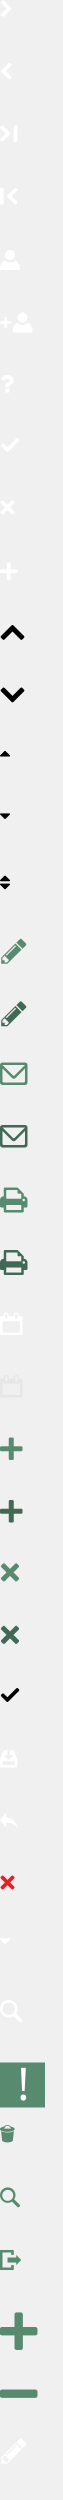
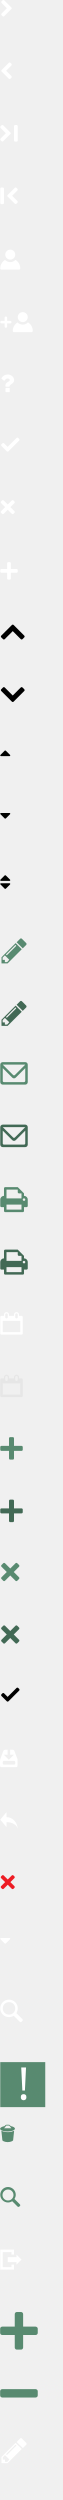
<svg xmlns="http://www.w3.org/2000/svg" version="1.1" id="Layer_1" x="0px" y="0px" width="50px" height="2000px" viewBox="-272 -580.1 50 2000" enable-background="new -272 -580.1 50 2000" xml:space="preserve">
-   <path fill="#000100" d="M-264.5,25.1h-7c-0.3,0-0.5-0.2-0.5-0.5c0-0.1,0.1-0.3,0.1-0.4l3.5-3.5c0.1-0.1,0.2-0.1,0.4-0.1  s0.3,0.1,0.4,0.1l3.5,3.5c0.1,0.1,0.1,0.2,0.1,0.4C-264,24.9-264.2,25.1-264.5,25.1z" />
-   <path fill="#000100" d="M-264.1,127.7l-3.5,3.5c-0.1,0.1-0.2,0.1-0.4,0.1s-0.3-0.1-0.4-0.1l-3.5-3.5c-0.1-0.1-0.1-0.2-0.1-0.4  c0-0.3,0.2-0.5,0.5-0.5h7c0.3,0,0.5,0.2,0.5,0.5C-264,127.5-264.1,127.6-264.1,127.7z" />
-   <path fill="#000100" d="M-264.5,124.9h-7c-0.3,0-0.5-0.2-0.5-0.5c0-0.1,0.1-0.3,0.1-0.4l3.5-3.5c0.1-0.1,0.2-0.1,0.4-0.1  s0.3,0.1,0.4,0.1l3.5,3.5c0.1,0.1,0.1,0.2,0.1,0.4C-264,124.7-264.2,124.9-264.5,124.9z" />
-   <path fill="#000100" d="M-264.1,71.5l-3.5,3.5c-0.1,0.1-0.2,0.1-0.4,0.1s-0.3-0.1-0.4-0.1l-3.5-3.5c-0.1-0.1-0.1-0.2-0.1-0.4  c0-0.3,0.2-0.5,0.5-0.5h7c0.3,0,0.5,0.2,0.5,0.5C-264,71.3-264.1,71.4-264.1,71.5z" />
-   <path fill="#588A70" d="M-255,576.9h-6v-6c0-0.6-0.4-1-1-1h-2c-0.6,0-1,0.4-1,1v6h-6c-0.6,0-1,0.4-1,1v2c0,0.6,0.4,1,1,1h6v6  c0,0.6,0.4,1,1,1h2c0.6,0,1-0.4,1-1v-6h6c0.6,0,1-0.4,1-1v-2C-254,577.3-254.4,576.9-255,576.9z" />
-   <path fill="#426955" d="M-255,626.9h-6v-6c0-0.6-0.4-1-1-1h-2c-0.6,0-1,0.4-1,1v6h-6c-0.6,0-1,0.4-1,1v2c0,0.6,0.4,1,1,1h6v6  c0,0.6,0.4,1,1,1h2c0.6,0,1-0.4,1-1v-6h6c0.6,0,1-0.4,1-1v-2C-254,627.3-254.4,626.9-255,626.9z" />
-   <path fill="#588A70" d="M-259.8,670.8l-4.2,4.2l-4.2-4.2c-0.4-0.4-1-0.4-1.4,0l-1.4,1.4c-0.4,0.4-0.4,1,0,1.4l4.2,4.2l-4.2,4.2  c-0.4,0.4-0.4,1,0,1.4l1.4,1.4c0.4,0.4,1,0.4,1.4,0l4.2-4.2l4.2,4.2c0.4,0.4,1,0.4,1.4,0l1.4-1.4c0.4-0.4,0.4-1,0-1.4l-4.2-4.2  l4.2-4.2c0.4-0.4,0.4-1,0-1.4l-1.4-1.4C-258.7,670.4-259.4,670.4-259.8,670.8z" />
-   <path fill="#426955" d="M-259.8,720.8l-4.2,4.2l-4.2-4.2c-0.4-0.4-1-0.4-1.4,0l-1.4,1.4c-0.4,0.4-0.4,1,0,1.4l4.2,4.2l-4.2,4.2  c-0.4,0.4-0.4,1,0,1.4l1.4,1.4c0.4,0.4,1,0.4,1.4,0l4.2-4.2l4.2,4.2c0.4,0.4,1,0.4,1.4,0l1.4-1.4c0.4-0.4,0.4-1,0-1.4l-4.2-4.2  l4.2-4.2c0.4-0.4,0.4-1,0-1.4l-1.4-1.4C-258.7,720.4-259.4,720.4-259.8,720.8z" />
-   <path d="M-252.8-28.4l-1.4-1.4c-0.4-0.4-1-0.4-1.4,0l-6.4,6.4l-6.4-6.4c-0.4-0.4-1-0.4-1.4,0l-1.4,1.4c-0.4,0.4-0.4,1,0,1.4l8.5,8.5  l0,0l0,0c0.4,0.4,1,0.4,1.4,0l8.5-8.5C-252.4-27.3-252.4-28-252.8-28.4z" />
-   <path d="M-252.8-69.9l-1.4,1.4c-0.4,0.4-1,0.4-1.4,0l-6.4-6.4l-6.4,6.4c-0.4,0.4-1,0.4-1.4,0l-1.4-1.4c-0.4-0.4-0.4-1,0-1.4l8.5-8.5  l0,0l0,0c0.4-0.4,1-0.4,1.4,0l8.5,8.5C-252.4-70.9-252.4-70.3-252.8-69.9z" />
-   <path d="M-266.8,781.2l-4.2-4.2c-0.4-0.4-0.4-1,0-1.4l0.7-0.7c0.4-0.4,1-0.4,1.4,0l2.8,2.8l7.1-7.1c0.4-0.4,1-0.4,1.4,0l0.7,0.7  c0.4,0.4,0.4,1,0,1.4l-8.5,8.5C-265.8,781.6-266.4,781.6-266.8,781.2z" />
-   <path fill="#ED1C24" d="M-260.7,929.1l-3.2-3.2l3.2-3.2c0.4-0.4,0.4-1,0-1.4l-0.7-0.7c-0.4-0.4-1-0.4-1.4,0l-3.2,3.2l-3.2-3.2  c-0.4-0.4-1-0.4-1.4,0l-0.7,0.7c-0.4,0.4-0.4,1,0,1.4l3.2,3.2l-3.2,3.2c-0.4,0.4-0.4,1,0,1.4l0.7,0.7c0.4,0.4,1,0.4,1.4,0l3.2-3.2  l3.2,3.2c0.4,0.4,1,0.4,1.4,0l0.7-0.7C-260.3,930.1-260.3,929.5-260.7,929.1z" />
-   <path fill="#588A70" d="M-251.2,174.7l-3.5-3.5c-0.4-0.4-1-0.4-1.4,0l-2.8,2.8l4.9,4.9l2.8-2.8  C-250.9,175.7-250.9,175.1-251.2,174.7z" />
-   <path fill="#588A70" d="M-259.7,174.7L-271,186v4.9h4.9l11.3-11.3L-259.7,174.7z M-267.2,183.5l7.1-7.1c0.2-0.2,0.5-0.2,0.7,0  c0.2,0.2,0.2,0.5,0,0.7l-7.1,7.1v0c-0.2,0.2-0.5,0.2-0.7,0C-267.4,184-267.4,183.7-267.2,183.5L-267.2,183.5z M-266.5,189.9h-1.8  v-1.8h-1.8v-1.8l1.8-1.8l3.5,3.5L-266.5,189.9z" />
-   <path fill="#426955" d="M-251.2,224.7l-3.5-3.5c-0.4-0.4-1-0.4-1.4,0l-2.8,2.8l4.9,4.9l2.8-2.8  C-250.9,225.7-250.9,225.1-251.2,224.7z" />
-   <path fill="#426955" d="M-259.7,224.7L-271,236v4.9h4.9l11.3-11.3L-259.7,224.7z M-267.2,233.5l7.1-7.1c0.2-0.2,0.5-0.2,0.7,0  c0.2,0.2,0.2,0.5,0,0.7l-7.1,7.1v0c-0.2,0.2-0.5,0.2-0.7,0C-267.4,234-267.4,233.7-267.2,233.5L-267.2,233.5z M-266.5,239.9h-1.8  v-1.8h-1.8v-1.8l1.8-1.8l3.5,3.5L-266.5,239.9z" />
-   <path fill="#FFFFFF" d="M-255,472.9h-2v-1c0-1.1-0.9-2-2-2c-1.1,0-2,0.9-2,2h0v1h-4v-1l0,0c0-1.1-0.9-2-2-2s-2,0.9-2,2v1h-2  c-0.6,0-1,0.4-1,1v13c0,0.6,0.4,1,1,1l0,0h16c0.6,0,1-0.4,1-1v-13C-254,473.3-254.4,472.9-255,472.9z M-260,471.9c0-0.6,0.4-1,1-1  c0.6,0,1,0.4,1,1v2c0,0.6-0.4,1-1,1c-0.6,0-1-0.4-1-1V471.9z M-268,471.9c0-0.6,0.4-1,1-1s1,0.4,1,1v2c0,0.6-0.4,1-1,1s-1-0.4-1-1  V471.9z M-256,485.9h-14v-9h14V485.9z" />
-   <path fill="#E6E6E6" d="M-255,522.9h-2v-1c0-1.1-0.9-2-2-2c-1.1,0-2,0.9-2,2h0v1h-4v-1l0,0c0-1.1-0.9-2-2-2s-2,0.9-2,2v1h-2  c-0.6,0-1,0.4-1,1v13c0,0.6,0.4,1,1,1l0,0h16c0.6,0,1-0.4,1-1v-13C-254,523.3-254.4,522.9-255,522.9z M-260,521.9c0-0.6,0.4-1,1-1  c0.6,0,1,0.4,1,1v2c0,0.6-0.4,1-1,1c-0.6,0-1-0.4-1-1V521.9z M-268,521.9c0-0.6,0.4-1,1-1s1,0.4,1,1v2c0,0.6-0.4,1-1,1s-1-0.4-1-1  V521.9z M-256,535.9h-14v-9h14V535.9z" />
-   <path fill="#588A70" d="M-252,269.9h-18c-1.1,0-2,0.9-2,2v14c0,1.1,0.9,2,2,2h18c1.1,0,2-0.9,2-2v-14  C-250,270.8-250.9,269.9-252,269.9z M-252,271.9l-8.3,8.3c-0.4,0.4-1,0.4-1.4,0l-8.3-8.3H-252z M-253,285.9h-16c-0.6,0-1-0.4-1-1  v-10.2l7.6,7.6c0.8,0.8,2,0.8,2.8,0l7.6-7.6v10.2C-252,285.4-252.4,285.9-253,285.9z" />
-   <path fill="#426955" d="M-252,319.9h-18c-1.1,0-2,0.9-2,2v14c0,1.1,0.9,2,2,2h18c1.1,0,2-0.9,2-2v-14  C-250,320.8-250.9,319.9-252,319.9z M-252,321.9l-8.3,8.3c-0.4,0.4-1,0.4-1.4,0l-8.3-8.3H-252z M-253,335.9h-16c-0.6,0-1-0.4-1-1  v-10.2l7.6,7.6c0.8,0.8,2,0.8,2.8,0l7.6-7.6v10.2C-252,335.4-252.4,335.9-253,335.9z" />
-   <path fill="#588A70" d="M-253,376.9v-2l-5-5h-10c-0.6,0-1,0.4-1,1v6c-1.7,0-3,1.3-3,3v5c0,0.6,0.4,1,1,1h2v3c0,0.6,0.4,1,1,1h14  c0.6,0,1-0.4,1-1v-3h2c0.6,0,1-0.4,1-1v-5C-250,378.2-251.3,376.9-253,376.9z M-255,387.9h-12v-4h12V387.9z M-255,378.9h-12v-7h9v2  c0,0.6,0.4,1,1,1h2V378.9z M-254,379.9c0-0.6,0.4-1,1-1s1,0.4,1,1s-0.4,1-1,1S-254,380.4-254,379.9z" />
-   <path fill="#426955" d="M-253,426.9v-2l-5-5h-10c-0.6,0-1,0.4-1,1v6c-1.7,0-3,1.3-3,3v5c0,0.6,0.4,1,1,1h2v3c0,0.6,0.4,1,1,1h14  c0.6,0,1-0.4,1-1v-3h2c0.6,0,1-0.4,1-1v-5C-250,428.2-251.3,426.9-253,426.9z M-255,437.9h-12v-4h12V437.9z M-255,428.9h-12v-7h9v2  c0,0.6,0.4,1,1,1h2V428.9z M-254,429.9c0-0.6,0.4-1,1-1s1,0.4,1,1s-0.4,1-1,1S-254,430.4-254,429.9z" />
-   <path fill="#FFFFFF" d="M-258.4,827l-2.3-6.1c-0.2-0.5-0.8-0.9-1.4-0.9h-2v4h3l-4,4l-4-4h3v-4h-2c-0.5,0-1.2,0.4-1.4,0.9l-2.3,6.1  c-0.2,0.5-0.4,1.4-0.4,1.9v4c0,0.6,0.5,1,1,1h12c0.5,0,1-0.4,1-1v-4C-258,828.3-258.2,827.5-258.4,827z M-260,830.9c0,0.6-0.5,1-1,1  h-8c-0.5,0-1-0.4-1-1v-1c0-0.6,0.5-1,1-1h8c0.5,0,1,0.4,1,1V830.9z" />
-   <path fill="#FFFFFF" d="M-267,873.9v-4l-5,6l5,6v-4c5,0,9,2.7,9,6C-258,878.4-262,873.9-267,873.9z" />
-   <path fill="#FFFFFF" d="M-264.1,971.5l-3.5,3.5c-0.1,0.1-0.2,0.1-0.4,0.1s-0.3-0.1-0.4-0.1l-3.5-3.5c-0.1-0.1-0.1-0.2-0.1-0.4  c0-0.3,0.2-0.5,0.5-0.5h7c0.3,0,0.5,0.2,0.5,0.5C-264,971.3-264.1,971.4-264.1,971.5z" />
-   <path fill="#FFFFFF" d="M-254.3,1035.5l-4.8-4.8c0.7-1.1,1.1-2.4,1.1-3.8c0-3.9-3.1-7-7-7s-7,3.1-7,7s3.1,7,7,7  c1.4,0,2.7-0.4,3.8-1.1l4.8,4.8c0.4,0.4,1,0.4,1.4,0l0.7-0.7C-253.9,1036.5-253.9,1035.9-254.3,1035.5z M-265,1031.9  c-2.8,0-5-2.2-5-5s2.2-5,5-5s5,2.2,5,5S-262.2,1031.9-265,1031.9z" />
-   <rect x="-272" y="1069.9" fill="#588A70" width="36" height="36" />
-   <text transform="matrix(1 0 0 1 -258.1406 1099.889)" fill="#FFFFFF" font-family="'MyriadPro-Regular'" font-size="36">!</text>
-   <path fill="#588A70" d="M-263.6,1121.1l-0.7-0.7c-0.3-0.4-0.5-0.4-1.1-0.4h-1.4c-0.5,0-0.8,0.1-1.1,0.4l-0.7,0.7  c-2,0.4-3.5,1.3-3.5,2v0.1c0,1.2,2.7,2.2,5.9,2.2s5.9-1,5.9-2.2v-0.1C-260.1,1122.4-261.6,1121.4-263.6,1121.1z M-264.4,1122.8h-3.2  h-1.3c0,0,1.5-1.7,1.6-2c0.1-0.2,0.3-0.2,0.5-0.2h1.6c0.2,0,0.3,0.1,0.5,0.2c0.2,0.2,1.6,2,1.6,2H-264.4z" />
-   <path fill="#588A70" d="M-260.9,1124.8l-0.4,3.8l-0.4,3.8c0,0.2-0.5,0.6-1.2,0.9c-0.8,0.3-1.8,0.6-3.1,0.6s-2.3-0.3-3.1-0.6  c-0.8-0.3-1.2-0.7-1.2-0.9l-0.4-3.8l-0.4-3.8c0.7,0.4,1.5,0.6,2.4,0.8c0.9,0.2,1.9,0.3,2.8,0.3c0.9,0,1.9-0.1,2.8-0.3  C-262.4,1125.4-261.6,1125.1-260.9,1124.8z" />
-   <path fill="#588A70" d="M-256.3,1183.7l-4.3-4.3c0.6-1,1-2.1,1-3.4c0-3.4-2.8-6.2-6.2-6.2s-6.2,2.8-6.2,6.2c0,3.4,2.8,6.2,6.2,6.2  c1.2,0,2.4-0.4,3.4-1l4.3,4.3c0.3,0.3,0.9,0.3,1.3,0l0.6-0.6C-255.9,1184.7-255.9,1184.1-256.3,1183.7z M-265.8,1180.6  c-2.5,0-4.4-2-4.4-4.4s2-4.4,4.4-4.4c2.5,0,4.4,2,4.4,4.4S-263.3,1180.6-265.8,1180.6z" />
-   <path fill="#FFFFFF" d="M-263.4-272.3c-0.6,0.4-1.1,1.1-1.1,1.4c0,0.2-0.2,0.5-0.4,0.5h-2.6c-0.2,0-0.4-0.4-0.4-0.6v-0.5  c0-1.3,1.3-2.5,2.3-2.9c0.8-0.4,1.2-0.7,1.2-1.4c0-0.6-0.8-1.2-1.7-1.2c-0.5,0-0.9,0.2-1.2,0.3c-0.3,0.2-0.5,0.4-1.2,1.3  c-0.1,0.1-0.2,0.2-0.3,0.2c-0.1,0-0.2,0-0.3-0.1l-1.8-1.4c-0.2-0.1-0.2-0.4-0.1-0.6c1.2-2,2.8-2.9,5.1-2.9c2.3,0,5,1.9,5,4.4  C-260.9-273.7-262.4-272.9-263.4-272.3z M-264.4-266.5c0,0.2-0.2,0.4-0.4,0.4h-2.6c-0.2,0-0.4-0.2-0.4-0.4v-2.6  c0-0.2,0.2-0.4,0.4-0.4h2.6c0.2,0,0.4,0.2,0.4,0.4C-264.4-269.2-264.4-266.5-264.4-266.5z" />
-   <path fill="#FFFFFF" d="M-263.9-473.8l-5.7-5.7c-0.4-0.4-1-0.4-1.4,0l-0.7,0.7c-0.4,0.4-0.4,1,0,1.4l4.2,4.2l-4.2,4.2  c-0.4,0.4-0.4,1,0,1.4l0,0l0.7,0.7v0c0.4,0.4,1,0.4,1.4,0l5.7-5.7C-263.5-472.8-263.5-473.4-263.9-473.8z" />
-   <path fill="#FFFFFF" d="M-259-479.8h-1c-0.6,0-1,0.4-1,1v11.3c0,0.6,0.4,1,1,1h1c0.6,0,1-0.4,1-1v-11.3  C-258-479.3-258.4-479.8-259-479.8z" />
-   <path fill="#FFFFFF" d="M-266.1-423.8l5.7-5.7c0.4-0.4,1-0.4,1.4,0l0.7,0.7c0.4,0.4,0.4,1,0,1.4l-4.2,4.2l4.2,4.2  c0.4,0.4,0.4,1,0,1.4l0,0l-0.7,0.7v0c-0.4,0.4-1,0.4-1.4,0l-5.7-5.7C-266.5-422.8-266.5-423.4-266.1-423.8z" />
-   <path fill="#FFFFFF" d="M-271-429.8h1c0.6,0,1,0.4,1,1v11.3c0,0.6-0.4,1-1,1h-1c-0.6,0-1-0.4-1-1v-11.3  C-272-429.3-271.6-429.8-271-429.8z" />
-   <path fill="#FFFFFF" d="M-270.9-523.8l5.7-5.7c0.4-0.4,1-0.4,1.4,0l0.7,0.7c0.4,0.4,0.4,1,0,1.4l-4.2,4.2l4.2,4.2  c0.4,0.4,0.4,1,0,1.4l0,0l-0.7,0.7v0c-0.4,0.4-1,0.4-1.4,0l-5.7-5.7C-271.3-522.8-271.3-523.4-270.9-523.8z" />
-   <path fill="#FFFFFF" d="M-259.8-371.9c-1.1,1.1-2.6,1.8-4.2,1.8s-3.2-0.7-4.2-1.8c-2.2,1.4-3.8,3.9-3.8,6.8c0,0.6,0.4,1,1,1h14  c0.6,0,1-0.4,1-1C-256-368-257.5-370.5-259.8-371.9z" />
-   <circle fill="#FFFFFF" cx="-264" cy="-376.1" r="4" />
-   <path fill="#FFFFFF" d="M-249.8-321.9c-1.1,1.1-2.6,1.8-4.2,1.8s-3.2-0.7-4.2-1.8c-2.2,1.4-3.8,3.9-3.8,6.8c0,0.6,0.4,1,1,1h14  c0.6,0,1-0.4,1-1C-246-318-247.5-320.5-249.8-321.9z" />
-   <circle fill="#FFFFFF" cx="-254" cy="-326.1" r="4" />
-   <path fill="#FFFFFF" d="M-266.8-218.8l-4.2-4.2c-0.4-0.4-0.4-1,0-1.4l0.7-0.7c0.4-0.4,1-0.4,1.4,0l2.8,2.8l7.1-7.1  c0.4-0.4,1-0.4,1.4,0l0.7,0.7c0.4,0.4,0.4,1,0,1.4l-8.5,8.5C-265.8-218.4-266.4-218.4-266.8-218.8z" />
-   <path fill="#FFFFFF" d="M-260.7-170.9l-3.2-3.2l3.2-3.2c0.4-0.4,0.4-1,0-1.4l-0.7-0.7c-0.4-0.4-1-0.4-1.4,0l-3.2,3.2l-3.2-3.2  c-0.4-0.4-1-0.4-1.4,0l-0.7,0.7c-0.4,0.4-0.4,1,0,1.4l3.2,3.2l-3.2,3.2c-0.4,0.4-0.4,1,0,1.4l0.7,0.7c0.4,0.4,1,0.4,1.4,0l3.2-3.2  l3.2,3.2c0.4,0.4,1,0.4,1.4,0l0.7-0.7C-260.3-169.9-260.3-170.5-260.7-170.9z" />
-   <path fill="#FFFFFF" d="M-259-124.6h-4.5l0-4.5c0-0.6-0.4-1-1-1h-1c-0.6,0-1,0.4-1,1v4.5h-4.5c-0.6,0-1,0.4-1,1l0,1c0,0.6,0.4,1,1,1  l4.5,0v4.5c0,0.6,0.4,1,1,1h1c0.6,0,1-0.4,1-1l0-4.5l4.5,0c0.6,0,1-0.4,1-1l0-1C-258-124.2-258.4-124.6-259-124.6z" />
-   <path fill="#FFFFFF" d="M-264-323.1h-2.5l0-2.5c0-0.6-0.4-1-1-1h0c-0.6,0-1,0.4-1,1v2.5h-2.5c-0.6,0-1,0.4-1,1l0,0c0,0.6,0.4,1,1,1  l2.5,0v2.5c0,0.6,0.4,1,1,1l0,0c0.6,0,1-0.4,1-1l0-2.5l2.5,0c0.6,0,1-0.4,1-1l0,0C-263-322.7-263.4-323.1-264-323.1z" />
-   <path fill="#FFFFFF" d="M-263.1-573.8l-5.7-5.7c-0.4-0.4-1-0.4-1.4,0l-0.7,0.7c-0.4,0.4-0.4,1,0,1.4l4.2,4.2l-4.2,4.2  c-0.4,0.4-0.4,1,0,1.4l0,0l0.7,0.7v0c0.4,0.4,1,0.4,1.4,0l5.7-5.7C-262.7-572.8-262.7-573.4-263.1-573.8z" />
+   <path fill="#000100" d="M-264.3,24.8h-7c-0.3,0-0.5-0.2-0.5-0.5c0-0.1,0.1-0.3,0.1-0.4l3.5-3.5c0.1-0.1,0.2-0.1,0.4-0.1  s0.3,0.1,0.4,0.1l3.5,3.5c0.1,0.1,0.1,0.2,0.1,0.4C-263.8,24.6-264,24.8-264.3,24.8z" />
+   <path fill="#000100" d="M-263.9,127.4l-3.5,3.5c-0.1,0.1-0.2,0.1-0.4,0.1s-0.3-0.1-0.4-0.1l-3.5-3.5c-0.1-0.1-0.1-0.2-0.1-0.4  c0-0.3,0.2-0.5,0.5-0.5h7c0.3,0,0.5,0.2,0.5,0.5C-263.8,127.2-263.9,127.3-263.9,127.4z" />
+   <path fill="#000100" d="M-264.3,124.6h-7c-0.3,0-0.5-0.2-0.5-0.5c0-0.1,0.1-0.3,0.1-0.4l3.5-3.5c0.1-0.1,0.2-0.1,0.4-0.1  s0.3,0.1,0.4,0.1l3.5,3.5c0.1,0.1,0.1,0.2,0.1,0.4C-263.8,124.4-264,124.6-264.3,124.6z" />
+   <path fill="#000100" d="M-263.9,71.2l-3.5,3.5c-0.1,0.1-0.2,0.1-0.4,0.1s-0.3-0.1-0.4-0.1l-3.5-3.5c-0.1-0.1-0.1-0.2-0.1-0.4  c0-0.3,0.2-0.5,0.5-0.5h7c0.3,0,0.5,0.2,0.5,0.5C-263.8,71-263.9,71.1-263.9,71.2z" />
+   <path fill="#588A70" d="M-254.8,576.6h-6v-6c0-0.6-0.4-1-1-1h-2c-0.6,0-1,0.4-1,1v6h-6c-0.6,0-1,0.4-1,1v2c0,0.6,0.4,1,1,1h6v6  c0,0.6,0.4,1,1,1h2c0.6,0,1-0.4,1-1v-6h6c0.6,0,1-0.4,1-1v-2C-253.8,577-254.2,576.6-254.8,576.6z" />
+   <path fill="#426955" d="M-254.8,626.6h-6v-6c0-0.6-0.4-1-1-1h-2c-0.6,0-1,0.4-1,1v6h-6c-0.6,0-1,0.4-1,1v2c0,0.6,0.4,1,1,1h6v6  c0,0.6,0.4,1,1,1h2c0.6,0,1-0.4,1-1v-6h6c0.6,0,1-0.4,1-1v-2C-253.8,627-254.2,626.6-254.8,626.6z" />
+   <path fill="#588A70" d="M-259.6,670.5l-4.2,4.2l-4.2-4.2c-0.4-0.4-1-0.4-1.4,0l-1.4,1.4c-0.4,0.4-0.4,1,0,1.4l4.2,4.2l-4.2,4.2  c-0.4,0.4-0.4,1,0,1.4l1.4,1.4c0.4,0.4,1,0.4,1.4,0l4.2-4.2l4.2,4.2c0.4,0.4,1,0.4,1.4,0l1.4-1.4c0.4-0.4,0.4-1,0-1.4l-4.2-4.2  l4.2-4.2c0.4-0.4,0.4-1,0-1.4l-1.4-1.4C-258.5,670.1-259.2,670.1-259.6,670.5z" />
+   <path fill="#426955" d="M-259.6,720.5l-4.2,4.2l-4.2-4.2c-0.4-0.4-1-0.4-1.4,0l-1.4,1.4c-0.4,0.4-0.4,1,0,1.4l4.2,4.2l-4.2,4.2  c-0.4,0.4-0.4,1,0,1.4l1.4,1.4c0.4,0.4,1,0.4,1.4,0l4.2-4.2l4.2,4.2c0.4,0.4,1,0.4,1.4,0l1.4-1.4c0.4-0.4,0.4-1,0-1.4l-4.2-4.2  l4.2-4.2c0.4-0.4,0.4-1,0-1.4l-1.4-1.4C-258.5,720.1-259.2,720.1-259.6,720.5z" />
+   <path d="M-252.6-28.7l-1.4-1.4c-0.4-0.4-1-0.4-1.4,0l-6.4,6.4l-6.4-6.4c-0.4-0.4-1-0.4-1.4,0l-1.4,1.4c-0.4,0.4-0.4,1,0,1.4l8.5,8.5  l0,0l0,0c0.4,0.4,1,0.4,1.4,0l8.5-8.5C-252.2-27.6-252.2-28.3-252.6-28.7z" />
+   <path d="M-252.6-70.2l-1.4,1.4c-0.4,0.4-1,0.4-1.4,0l-6.4-6.4l-6.4,6.4c-0.4,0.4-1,0.4-1.4,0l-1.4-1.4c-0.4-0.4-0.4-1,0-1.4l8.5-8.5  l0,0l0,0c0.4-0.4,1-0.4,1.4,0l8.5,8.5C-252.2-71.2-252.2-70.6-252.6-70.2z" />
+   <path d="M-266.6,780.9l-4.2-4.2c-0.4-0.4-0.4-1,0-1.4l0.7-0.7c0.4-0.4,1-0.4,1.4,0l2.8,2.8l7.1-7.1c0.4-0.4,1-0.4,1.4,0l0.7,0.7  c0.4,0.4,0.4,1,0,1.4l-8.5,8.5C-265.6,781.3-266.2,781.3-266.6,780.9z" />
+   <path fill="#ED1C24" d="M-260.5,928.8l-3.2-3.2l3.2-3.2c0.4-0.4,0.4-1,0-1.4l-0.7-0.7c-0.4-0.4-1-0.4-1.4,0l-3.2,3.2l-3.2-3.2  c-0.4-0.4-1-0.4-1.4,0l-0.7,0.7c-0.4,0.4-0.4,1,0,1.4l3.2,3.2l-3.2,3.2c-0.4,0.4-0.4,1,0,1.4l0.7,0.7c0.4,0.4,1,0.4,1.4,0l3.2-3.2  l3.2,3.2c0.4,0.4,1,0.4,1.4,0l0.7-0.7C-260.1,929.8-260.1,929.2-260.5,928.8z" />
+   <path fill="#588A70" d="M-251,174.4l-3.5-3.5c-0.4-0.4-1-0.4-1.4,0l-2.8,2.8l4.9,4.9l2.8-2.8C-250.7,175.4-250.7,174.8-251,174.4z" />
+   <path fill="#588A70" d="M-259.5,174.4l-11.3,11.3v4.9h4.9l11.3-11.3L-259.5,174.4z M-267,183.2l7.1-7.1c0.2-0.2,0.5-0.2,0.7,0  s0.2,0.5,0,0.7l-7.1,7.1l0,0c-0.2,0.2-0.5,0.2-0.7,0C-267.2,183.7-267.2,183.4-267,183.2L-267,183.2z M-266.3,189.6h-1.8v-1.8h-1.8  V186l1.8-1.8l3.5,3.5L-266.3,189.6z" />
+   <path fill="#426955" d="M-251,224.4l-3.5-3.5c-0.4-0.4-1-0.4-1.4,0l-2.8,2.8l4.9,4.9l2.8-2.8C-250.7,225.4-250.7,224.8-251,224.4z" />
+   <path fill="#426955" d="M-259.5,224.4l-11.3,11.3v4.9h4.9l11.3-11.3L-259.5,224.4z M-267,233.2l7.1-7.1c0.2-0.2,0.5-0.2,0.7,0  s0.2,0.5,0,0.7l-7.1,7.1l0,0c-0.2,0.2-0.5,0.2-0.7,0C-267.2,233.7-267.2,233.4-267,233.2L-267,233.2z M-266.3,239.6h-1.8v-1.8h-1.8  V236l1.8-1.8l3.5,3.5L-266.3,239.6z" />
+   <path fill="#FFFFFF" d="M-254.8,472.6h-2v-1c0-1.1-0.9-2-2-2s-2,0.9-2,2l0,0v1h-4v-1l0,0c0-1.1-0.9-2-2-2s-2,0.9-2,2v1h-2  c-0.6,0-1,0.4-1,1v13c0,0.6,0.4,1,1,1l0,0h16c0.6,0,1-0.4,1-1v-13C-253.8,473-254.2,472.6-254.8,472.6z M-259.8,471.6  c0-0.6,0.4-1,1-1s1,0.4,1,1v2c0,0.6-0.4,1-1,1s-1-0.4-1-1V471.6z M-267.8,471.6c0-0.6,0.4-1,1-1s1,0.4,1,1v2c0,0.6-0.4,1-1,1  s-1-0.4-1-1V471.6z M-255.8,485.6h-14v-9h14V485.6z" />
+   <path fill="#E6E6E6" d="M-254.8,522.6h-2v-1c0-1.1-0.9-2-2-2s-2,0.9-2,2l0,0v1h-4v-1l0,0c0-1.1-0.9-2-2-2s-2,0.9-2,2v1h-2  c-0.6,0-1,0.4-1,1v13c0,0.6,0.4,1,1,1l0,0h16c0.6,0,1-0.4,1-1v-13C-253.8,523-254.2,522.6-254.8,522.6z M-259.8,521.6  c0-0.6,0.4-1,1-1s1,0.4,1,1v2c0,0.6-0.4,1-1,1s-1-0.4-1-1V521.6z M-267.8,521.6c0-0.6,0.4-1,1-1s1,0.4,1,1v2c0,0.6-0.4,1-1,1  s-1-0.4-1-1V521.6z M-255.8,535.6h-14v-9h14V535.6z" />
+   <path fill="#588A70" d="M-251.8,269.6h-18c-1.1,0-2,0.9-2,2v14c0,1.1,0.9,2,2,2h18c1.1,0,2-0.9,2-2v-14  C-249.8,270.5-250.7,269.6-251.8,269.6z M-251.8,271.6l-8.3,8.3c-0.4,0.4-1,0.4-1.4,0l-8.3-8.3H-251.8z M-252.8,285.6h-16  c-0.6,0-1-0.4-1-1v-10.2l7.6,7.6c0.8,0.8,2,0.8,2.8,0l7.6-7.6v10.2C-251.8,285.1-252.2,285.6-252.8,285.6z" />
+   <path fill="#426955" d="M-251.8,319.6h-18c-1.1,0-2,0.9-2,2v14c0,1.1,0.9,2,2,2h18c1.1,0,2-0.9,2-2v-14  C-249.8,320.5-250.7,319.6-251.8,319.6z M-251.8,321.6l-8.3,8.3c-0.4,0.4-1,0.4-1.4,0l-8.3-8.3H-251.8z M-252.8,335.6h-16  c-0.6,0-1-0.4-1-1v-10.2l7.6,7.6c0.8,0.8,2,0.8,2.8,0l7.6-7.6v10.2C-251.8,335.1-252.2,335.6-252.8,335.6z" />
+   <path fill="#588A70" d="M-252.8,376.6v-2l-5-5h-10c-0.6,0-1,0.4-1,1v6c-1.7,0-3,1.3-3,3v5c0,0.6,0.4,1,1,1h2v3c0,0.6,0.4,1,1,1h14  c0.6,0,1-0.4,1-1v-3h2c0.6,0,1-0.4,1-1v-5C-249.8,377.9-251.1,376.6-252.8,376.6z M-254.8,387.6h-12v-4h12V387.6z M-254.8,378.6h-12  v-7h9v2c0,0.6,0.4,1,1,1h2V378.6z M-253.8,379.6c0-0.6,0.4-1,1-1s1,0.4,1,1s-0.4,1-1,1S-253.8,380.1-253.8,379.6z" />
+   <path fill="#426955" d="M-252.8,426.6v-2l-5-5h-10c-0.6,0-1,0.4-1,1v6c-1.7,0-3,1.3-3,3v5c0,0.6,0.4,1,1,1h2v3c0,0.6,0.4,1,1,1h14  c0.6,0,1-0.4,1-1v-3h2c0.6,0,1-0.4,1-1v-5C-249.8,427.9-251.1,426.6-252.8,426.6z M-254.8,437.6h-12v-4h12V437.6z M-254.8,428.6h-12  v-7h9v2c0,0.6,0.4,1,1,1h2V428.6z M-253.8,429.6c0-0.6,0.4-1,1-1s1,0.4,1,1s-0.4,1-1,1S-253.8,430.1-253.8,429.6z" />
+   <path fill="#FFFFFF" d="M-258.2,826.7l-2.3-6.1c-0.2-0.5-0.8-0.9-1.4-0.9h-2v4h3l-4,4l-4-4h3v-4h-2c-0.5,0-1.2,0.4-1.4,0.9l-2.3,6.1  c-0.2,0.5-0.4,1.4-0.4,1.9v4c0,0.6,0.5,1,1,1h12c0.5,0,1-0.4,1-1v-4C-257.8,828-258,827.2-258.2,826.7z M-259.8,830.6  c0,0.6-0.5,1-1,1h-8c-0.5,0-1-0.4-1-1v-1c0-0.6,0.5-1,1-1h8c0.5,0,1,0.4,1,1V830.6z" />
+   <path fill="#FFFFFF" d="M-266.8,873.6v-4l-5,6l5,6v-4c5,0,9,2.7,9,6C-257.8,878.1-261.8,873.6-266.8,873.6z" />
+   <path fill="#FFFFFF" d="M-263.9,971.2l-3.5,3.5c-0.1,0.1-0.2,0.1-0.4,0.1s-0.3-0.1-0.4-0.1l-3.5-3.5c-0.1-0.1-0.1-0.2-0.1-0.4  c0-0.3,0.2-0.5,0.5-0.5h7c0.3,0,0.5,0.2,0.5,0.5C-263.8,971-263.9,971.1-263.9,971.2z" />
+   <path fill="#FFFFFF" d="M-254.1,1035.2l-4.8-4.8c0.7-1.1,1.1-2.4,1.1-3.8c0-3.9-3.1-7-7-7s-7,3.1-7,7s3.1,7,7,7  c1.4,0,2.7-0.4,3.8-1.1l4.8,4.8c0.4,0.4,1,0.4,1.4,0l0.7-0.7C-253.7,1036.2-253.7,1035.6-254.1,1035.2z M-264.8,1031.6  c-2.8,0-5-2.2-5-5s2.2-5,5-5s5,2.2,5,5S-262,1031.6-264.8,1031.6z" />
+   <rect x="-271.8" y="1069.6" fill="#588A70" width="36" height="36" />
+   <text transform="matrix(1 0 0 1 -257.9406 1099.579)" fill="#FFFFFF" font-family="'MyriadPro-Regular'" font-size="36">!</text>
+   <path fill="#588A70" d="M-263.4,1120.8l-0.7-0.7c-0.3-0.4-0.5-0.4-1.1-0.4h-1.4c-0.5,0-0.8,0.1-1.1,0.4l-0.7,0.7  c-2,0.4-3.5,1.3-3.5,2v0.1c0,1.2,2.7,2.2,5.9,2.2s5.9-1,5.9-2.2v-0.1C-259.9,1122.1-261.4,1121.1-263.4,1120.8z M-264.2,1122.5h-3.2  h-1.3c0,0,1.5-1.7,1.6-2c0.1-0.2,0.3-0.2,0.5-0.2h1.6c0.2,0,0.3,0.1,0.5,0.2c0.2,0.2,1.6,2,1.6,2H-264.2z" />
+   <path fill="#588A70" d="M-260.7,1124.5l-0.4,3.8l-0.4,3.8c0,0.2-0.5,0.6-1.2,0.9c-0.8,0.3-1.8,0.6-3.1,0.6s-2.3-0.3-3.1-0.6  c-0.8-0.3-1.2-0.7-1.2-0.9l-0.4-3.8l-0.4-3.8c0.7,0.4,1.5,0.6,2.4,0.8c0.9,0.2,1.9,0.3,2.8,0.3s1.9-0.1,2.8-0.3  C-262.2,1125.1-261.4,1124.8-260.7,1124.5z" />
+   <path fill="#588A70" d="M-256.1,1183.4l-4.3-4.3c0.6-1,1-2.1,1-3.4c0-3.4-2.8-6.2-6.2-6.2s-6.2,2.8-6.2,6.2c0,3.4,2.8,6.2,6.2,6.2  c1.2,0,2.4-0.4,3.4-1l4.3,4.3c0.3,0.3,0.9,0.3,1.3,0l0.6-0.6C-255.7,1184.4-255.7,1183.8-256.1,1183.4z M-265.6,1180.3  c-2.5,0-4.4-2-4.4-4.4s2-4.4,4.4-4.4c2.5,0,4.4,2,4.4,4.4S-263.1,1180.3-265.6,1180.3z" />
+   <path fill="#FFFFFF" d="M-263.2-272.6c-0.6,0.4-1.1,1.1-1.1,1.4c0,0.2-0.2,0.5-0.4,0.5h-2.6c-0.2,0-0.4-0.4-0.4-0.6v-0.5  c0-1.3,1.3-2.5,2.3-2.9c0.8-0.4,1.2-0.7,1.2-1.4c0-0.6-0.8-1.2-1.7-1.2c-0.5,0-0.9,0.2-1.2,0.3c-0.3,0.2-0.5,0.4-1.2,1.3  c-0.1,0.1-0.2,0.2-0.3,0.2c-0.1,0-0.2,0-0.3-0.1l-1.8-1.4c-0.2-0.1-0.2-0.4-0.1-0.6c1.2-2,2.8-2.9,5.1-2.9c2.3,0,5,1.9,5,4.4  C-260.7-274-262.2-273.2-263.2-272.6z M-264.2-266.8c0,0.2-0.2,0.4-0.4,0.4h-2.6c-0.2,0-0.4-0.2-0.4-0.4v-2.6c0-0.2,0.2-0.4,0.4-0.4  h2.6c0.2,0,0.4,0.2,0.4,0.4C-264.2-269.5-264.2-266.8-264.2-266.8z" />
+   <path fill="#FFFFFF" d="M-263.7-474.1l-5.7-5.7c-0.4-0.4-1-0.4-1.4,0l-0.7,0.7c-0.4,0.4-0.4,1,0,1.4l4.2,4.2l-4.2,4.2  c-0.4,0.4-0.4,1,0,1.4l0,0l0.7,0.7l0,0c0.4,0.4,1,0.4,1.4,0l5.7-5.7C-263.3-473.1-263.3-473.7-263.7-474.1z" />
+   <path fill="#FFFFFF" d="M-258.8-480.1h-1c-0.6,0-1,0.4-1,1v11.3c0,0.6,0.4,1,1,1h1c0.6,0,1-0.4,1-1v-11.3  C-257.8-479.6-258.2-480.1-258.8-480.1z" />
+   <path fill="#FFFFFF" d="M-265.9-424.1l5.7-5.7c0.4-0.4,1-0.4,1.4,0l0.7,0.7c0.4,0.4,0.4,1,0,1.4l-4.2,4.2l4.2,4.2  c0.4,0.4,0.4,1,0,1.4l0,0l-0.7,0.7l0,0c-0.4,0.4-1,0.4-1.4,0l-5.7-5.7C-266.3-423.1-266.3-423.7-265.9-424.1z" />
+   <path fill="#FFFFFF" d="M-270.8-430.1h1c0.6,0,1,0.4,1,1v11.3c0,0.6-0.4,1-1,1h-1c-0.6,0-1-0.4-1-1v-11.3  C-271.8-429.6-271.4-430.1-270.8-430.1z" />
+   <path fill="#FFFFFF" d="M-270.7-524.1l5.7-5.7c0.4-0.4,1-0.4,1.4,0l0.7,0.7c0.4,0.4,0.4,1,0,1.4l-4.2,4.2l4.2,4.2  c0.4,0.4,0.4,1,0,1.4l0,0l-0.7,0.7l0,0c-0.4,0.4-1,0.4-1.4,0l-5.7-5.7C-271.1-523.1-271.1-523.7-270.7-524.1z" />
+   <path fill="#FFFFFF" d="M-259.6-372.2c-1.1,1.1-2.6,1.8-4.2,1.8s-3.2-0.7-4.2-1.8c-2.2,1.4-3.8,3.9-3.8,6.8c0,0.6,0.4,1,1,1h14  c0.6,0,1-0.4,1-1C-255.8-368.3-257.3-370.8-259.6-372.2z" />
+   <circle fill="#FFFFFF" cx="-263.8" cy="-376.4" r="4" />
+   <path fill="#FFFFFF" d="M-249.6-322.2c-1.1,1.1-2.6,1.8-4.2,1.8s-3.2-0.7-4.2-1.8c-2.2,1.4-3.8,3.9-3.8,6.8c0,0.6,0.4,1,1,1h14  c0.6,0,1-0.4,1-1C-245.8-318.3-247.3-320.8-249.6-322.2z" />
+   <circle fill="#FFFFFF" cx="-253.8" cy="-326.4" r="4" />
+   <path fill="#FFFFFF" d="M-266.6-219.1l-4.2-4.2c-0.4-0.4-0.4-1,0-1.4l0.7-0.7c0.4-0.4,1-0.4,1.4,0l2.8,2.8l7.1-7.1  c0.4-0.4,1-0.4,1.4,0l0.7,0.7c0.4,0.4,0.4,1,0,1.4l-8.5,8.5C-265.6-218.7-266.2-218.7-266.6-219.1z" />
+   <path fill="#FFFFFF" d="M-260.5-171.2l-3.2-3.2l3.2-3.2c0.4-0.4,0.4-1,0-1.4l-0.7-0.7c-0.4-0.4-1-0.4-1.4,0l-3.2,3.2l-3.2-3.2  c-0.4-0.4-1-0.4-1.4,0l-0.7,0.7c-0.4,0.4-0.4,1,0,1.4l3.2,3.2l-3.2,3.2c-0.4,0.4-0.4,1,0,1.4l0.7,0.7c0.4,0.4,1,0.4,1.4,0l3.2-3.2  l3.2,3.2c0.4,0.4,1,0.4,1.4,0l0.7-0.7C-260.1-170.2-260.1-170.8-260.5-171.2z" />
+   <path fill="#FFFFFF" d="M-258.8-124.9h-4.5v-4.5c0-0.6-0.4-1-1-1h-1c-0.6,0-1,0.4-1,1v4.5h-4.5c-0.6,0-1,0.4-1,1v1c0,0.6,0.4,1,1,1  h4.5v4.5c0,0.6,0.4,1,1,1h1c0.6,0,1-0.4,1-1v-4.5h4.5c0.6,0,1-0.4,1-1v-1C-257.8-124.5-258.2-124.9-258.8-124.9z" />
+   <path fill="#FFFFFF" d="M-263.8-323.4h-2.5v-2.5c0-0.6-0.4-1-1-1l0,0c-0.6,0-1,0.4-1,1v2.5h-2.5c-0.6,0-1,0.4-1,1l0,0  c0,0.6,0.4,1,1,1h2.5v2.5c0,0.6,0.4,1,1,1l0,0c0.6,0,1-0.4,1-1v-2.5h2.5c0.6,0,1-0.4,1-1l0,0C-262.8-323-263.2-323.4-263.8-323.4z" />
+   <path fill="#FFFFFF" d="M-262.9-574.1l-5.7-5.7c-0.4-0.4-1-0.4-1.4,0l-0.7,0.7c-0.4,0.4-0.4,1,0,1.4l4.2,4.2l-4.2,4.2  c-0.4,0.4-0.4,1,0,1.4l0,0l0.7,0.7l0,0c0.4,0.4,1,0.4,1.4,0l5.7-5.7C-262.5-573.1-262.5-573.7-262.9-574.1z" />
  <g>
-     <polygon fill="#588A70" points="-263,1231.9 -263,1233.9 -270,1233.9 -270,1221.9 -263,1221.9 -263,1223.9 -261,1223.9    -261,1219.9 -272,1219.9 -272,1235.9 -261,1235.9 -261,1231.9  " />
-     <polygon fill="#588A70" points="-255,1227.9 -259,1223.9 -259,1225.9 -266,1225.9 -266,1229.9 -259,1229.9 -259,1231.9  " />
+     <polygon fill="#FFFFFF" points="-262.8,1231.6 -262.8,1233.6 -269.8,1233.6 -269.8,1221.6 -262.8,1221.6 -262.8,1223.6    -260.8,1223.6 -260.8,1219.6 -271.8,1219.6 -271.8,1235.6 -260.8,1235.6 -260.8,1231.6  " />
+     <polygon fill="#FFFFFF" points="-254.8,1227.6 -258.8,1223.6 -258.8,1225.6 -265.8,1225.6 -265.8,1229.6 -258.8,1229.6    -258.8,1231.6  " />
  </g>
-   <path fill="#588A70" d="M-242,1283.2v3.3c0,0.9-0.7,1.7-1.7,1.7h-10v10c0,0.9-0.7,1.7-1.7,1.7h-3.3c-0.9,0-1.7-0.7-1.7-1.7v-10h-10  c-0.9,0-1.7-0.7-1.7-1.7v-3.3c0-0.9,0.7-1.7,1.7-1.7h10v-10c0-0.9,0.7-1.7,1.7-1.7h3.3c0.9,0,1.7,0.7,1.7,1.7v10h10  C-242.7,1281.6-242,1282.3-242,1283.2z" />
-   <path fill="#588A70" d="M-272,1333.2" />
-   <path fill="#588A70" d="M-242,1333.2v3.3c0,0.9-0.7,1.7-1.7,1.7h-10h-6.7h-10c-0.9,0-1.7-0.7-1.7-1.7v-3.3c0-0.9,0.7-1.7,1.7-1.7h10  h6.7h10C-242.7,1331.6-242,1332.3-242,1333.2z" />
+   <path fill="#588A70" d="M-241.8,1282.9v3.3c0,0.9-0.7,1.7-1.7,1.7h-10v10c0,0.9-0.7,1.7-1.7,1.7h-3.3c-0.9,0-1.7-0.7-1.7-1.7v-10  h-10c-0.9,0-1.7-0.7-1.7-1.7v-3.3c0-0.9,0.7-1.7,1.7-1.7h10v-10c0-0.9,0.7-1.7,1.7-1.7h3.3c0.9,0,1.7,0.7,1.7,1.7v10h10  C-242.5,1281.3-241.8,1282-241.8,1282.9z" />
+   <path fill="#588A70" d="M-271.8,1332.9" />
+   <path fill="#588A70" d="M-241.8,1332.9v3.3c0,0.9-0.7,1.7-1.7,1.7h-10h-6.7h-10c-0.9,0-1.7-0.7-1.7-1.7v-3.3c0-0.9,0.7-1.7,1.7-1.7  h10h6.7h10C-242.5,1331.3-241.8,1332-241.8,1332.9z" />
  <g>
-     <path fill="#FFFFFF" d="M-251.2,1374.5l-3.5-3.5c-0.4-0.4-1-0.4-1.4,0l-2.8,2.8l5,4.9l2.8-2.8   C-250.8,1375.5-250.8,1374.9-251.2,1374.5z" />
-     <path fill="#FFFFFF" d="M-259.7,1374.5l-11.3,11.3v4.9h4.9l11.3-11.3L-259.7,1374.5z M-267.1,1383.3l7.1-7.1c0.2-0.2,0.5-0.2,0.7,0   c0.2,0.2,0.2,0.5,0,0.7l-7.1,7.1v0c-0.2,0.2-0.5,0.2-0.7,0C-267.3,1383.8-267.3,1383.5-267.1,1383.3   C-267.1,1383.3-267.1,1383.3-267.1,1383.3z M-266.4,1389.7h-1.8v-1.8h-1.8v-1.8l1.8-1.8l3.5,3.5L-266.4,1389.7z" />
+     <path fill="#FFFFFF" d="M-251,1374.2l-3.5-3.5c-0.4-0.4-1-0.4-1.4,0l-2.8,2.8l5,4.9l2.8-2.8C-250.6,1375.2-250.6,1374.6-251,1374.2   z" />
+     <path fill="#FFFFFF" d="M-259.5,1374.2l-11.3,11.3v4.9h4.9l11.3-11.3L-259.5,1374.2z M-266.9,1383l7.1-7.1c0.2-0.2,0.5-0.2,0.7,0   s0.2,0.5,0,0.7l-7.1,7.1l0,0c-0.2,0.2-0.5,0.2-0.7,0C-267.1,1383.5-267.1,1383.2-266.9,1383L-266.9,1383z M-266.2,1389.4h-1.8v-1.8   h-1.8v-1.8l1.8-1.8l3.5,3.5L-266.2,1389.4z" />
  </g>
</svg>
